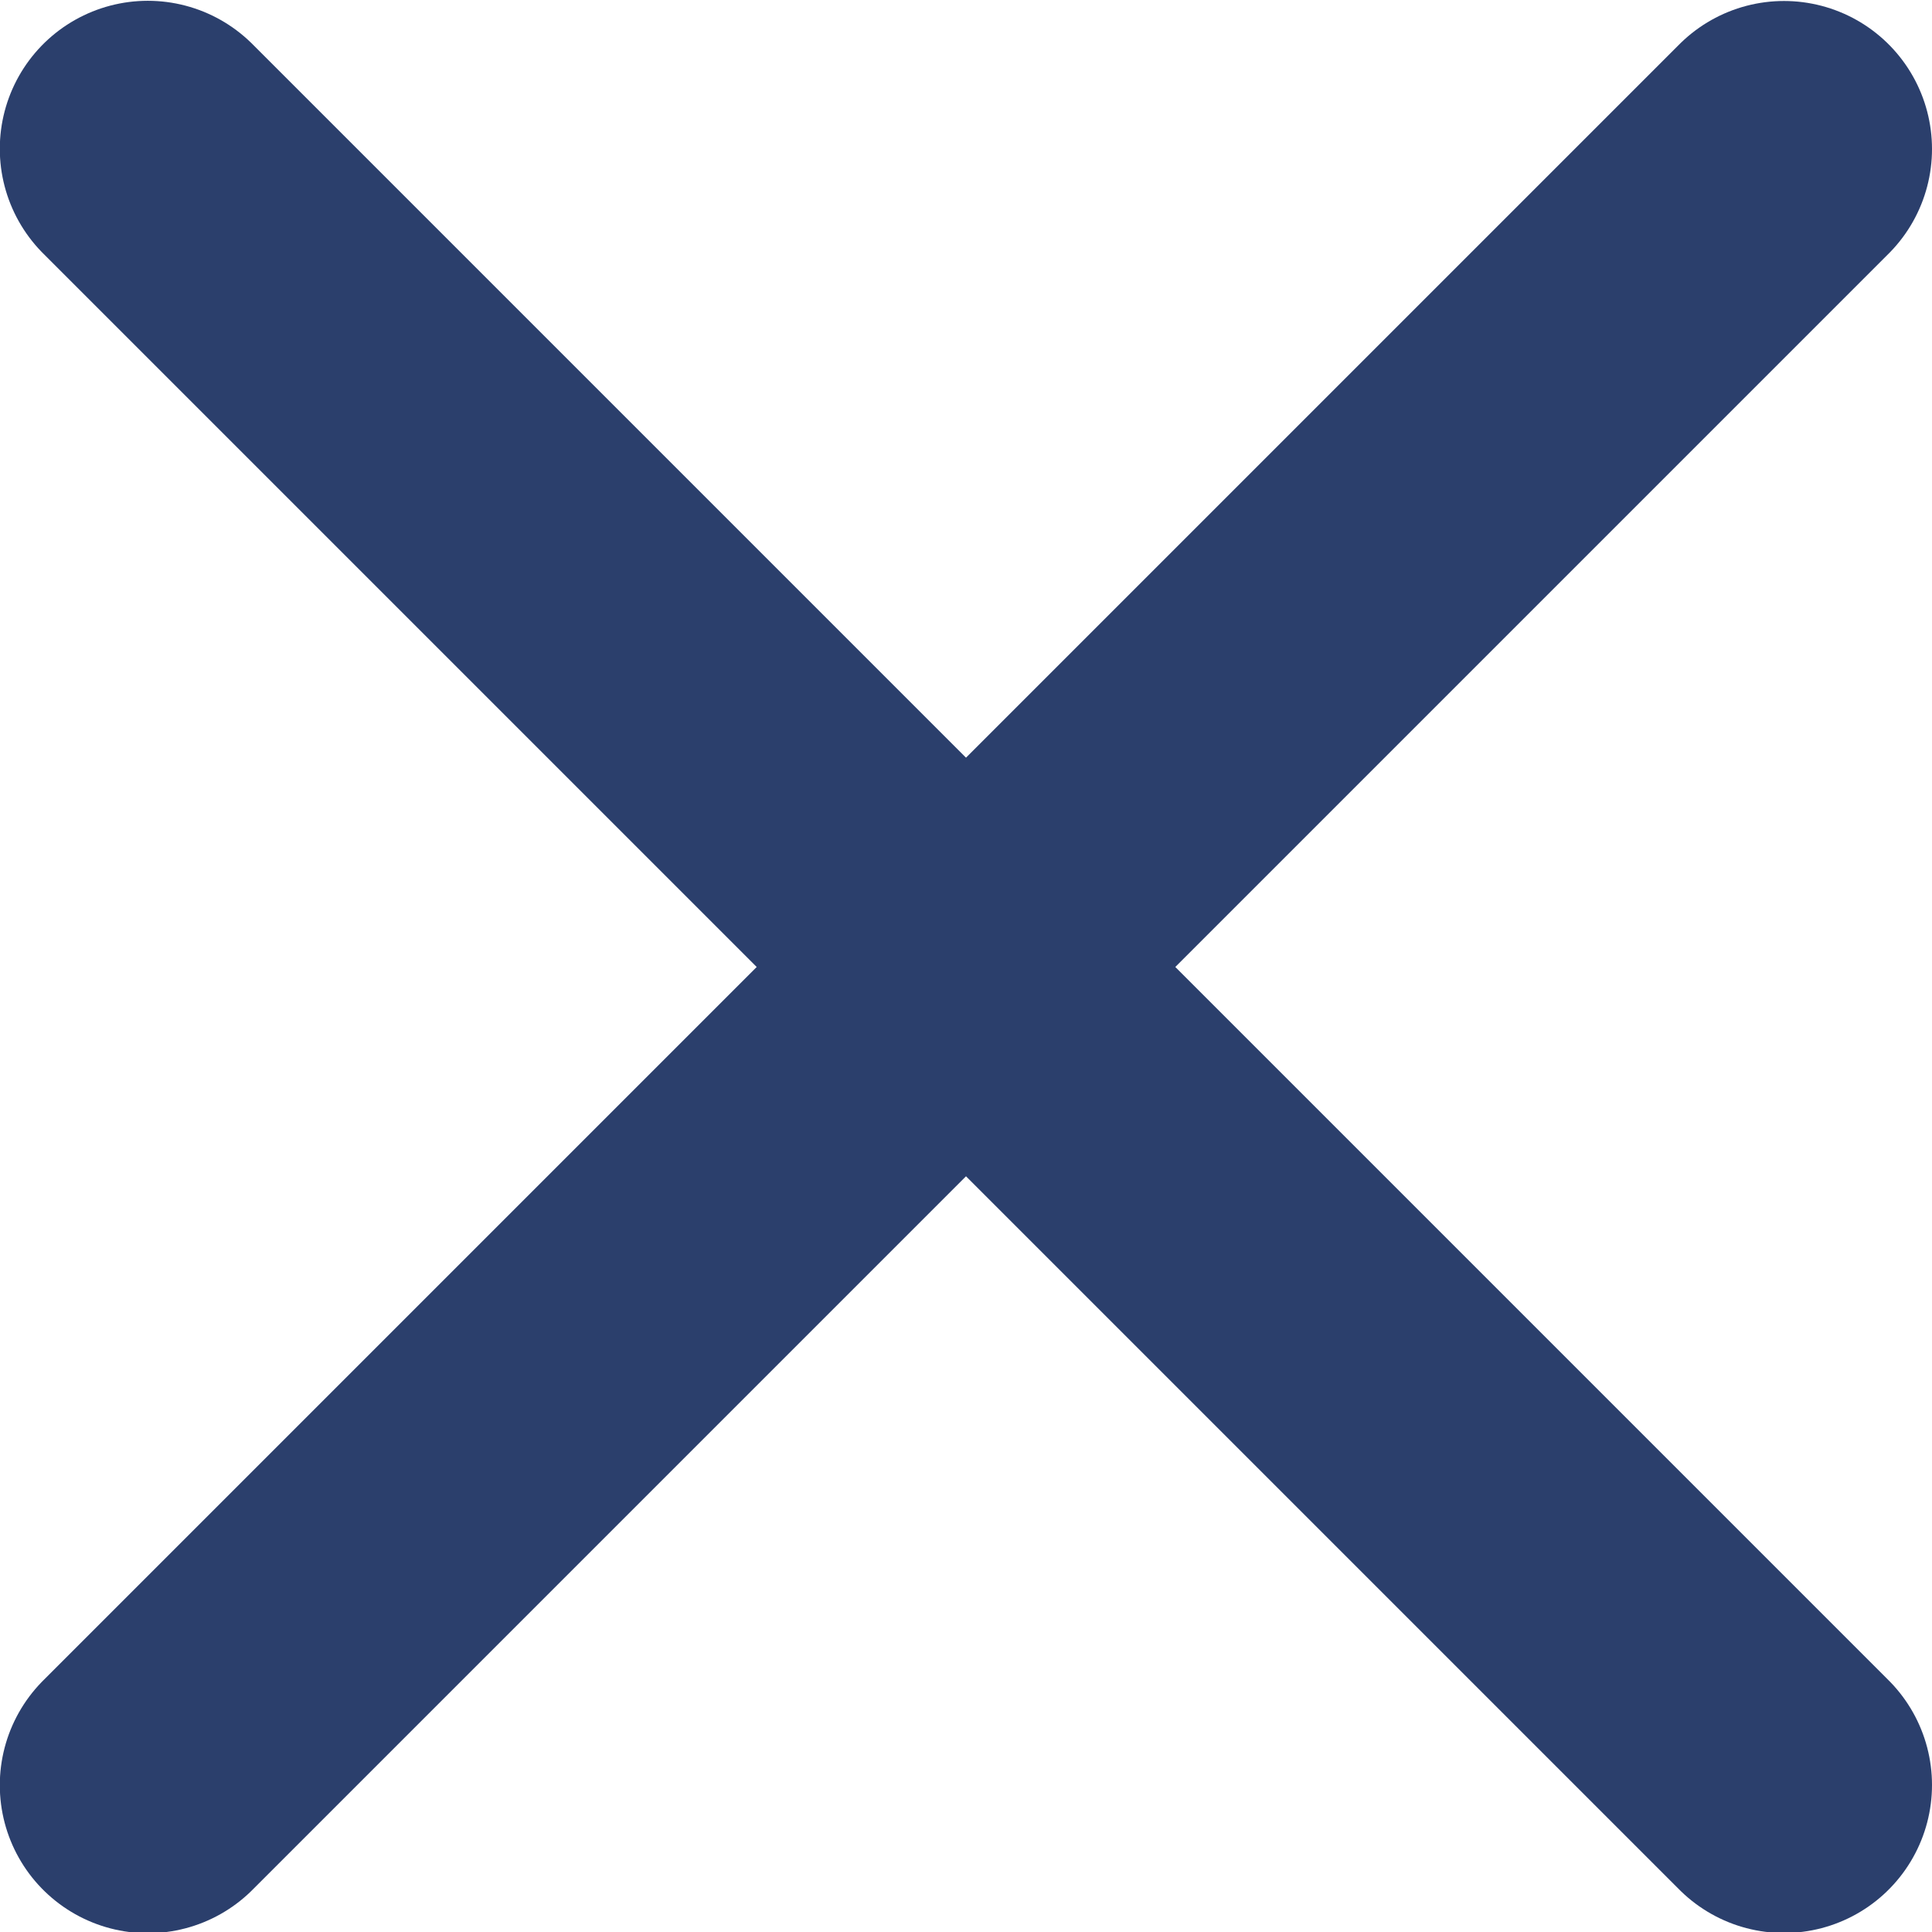
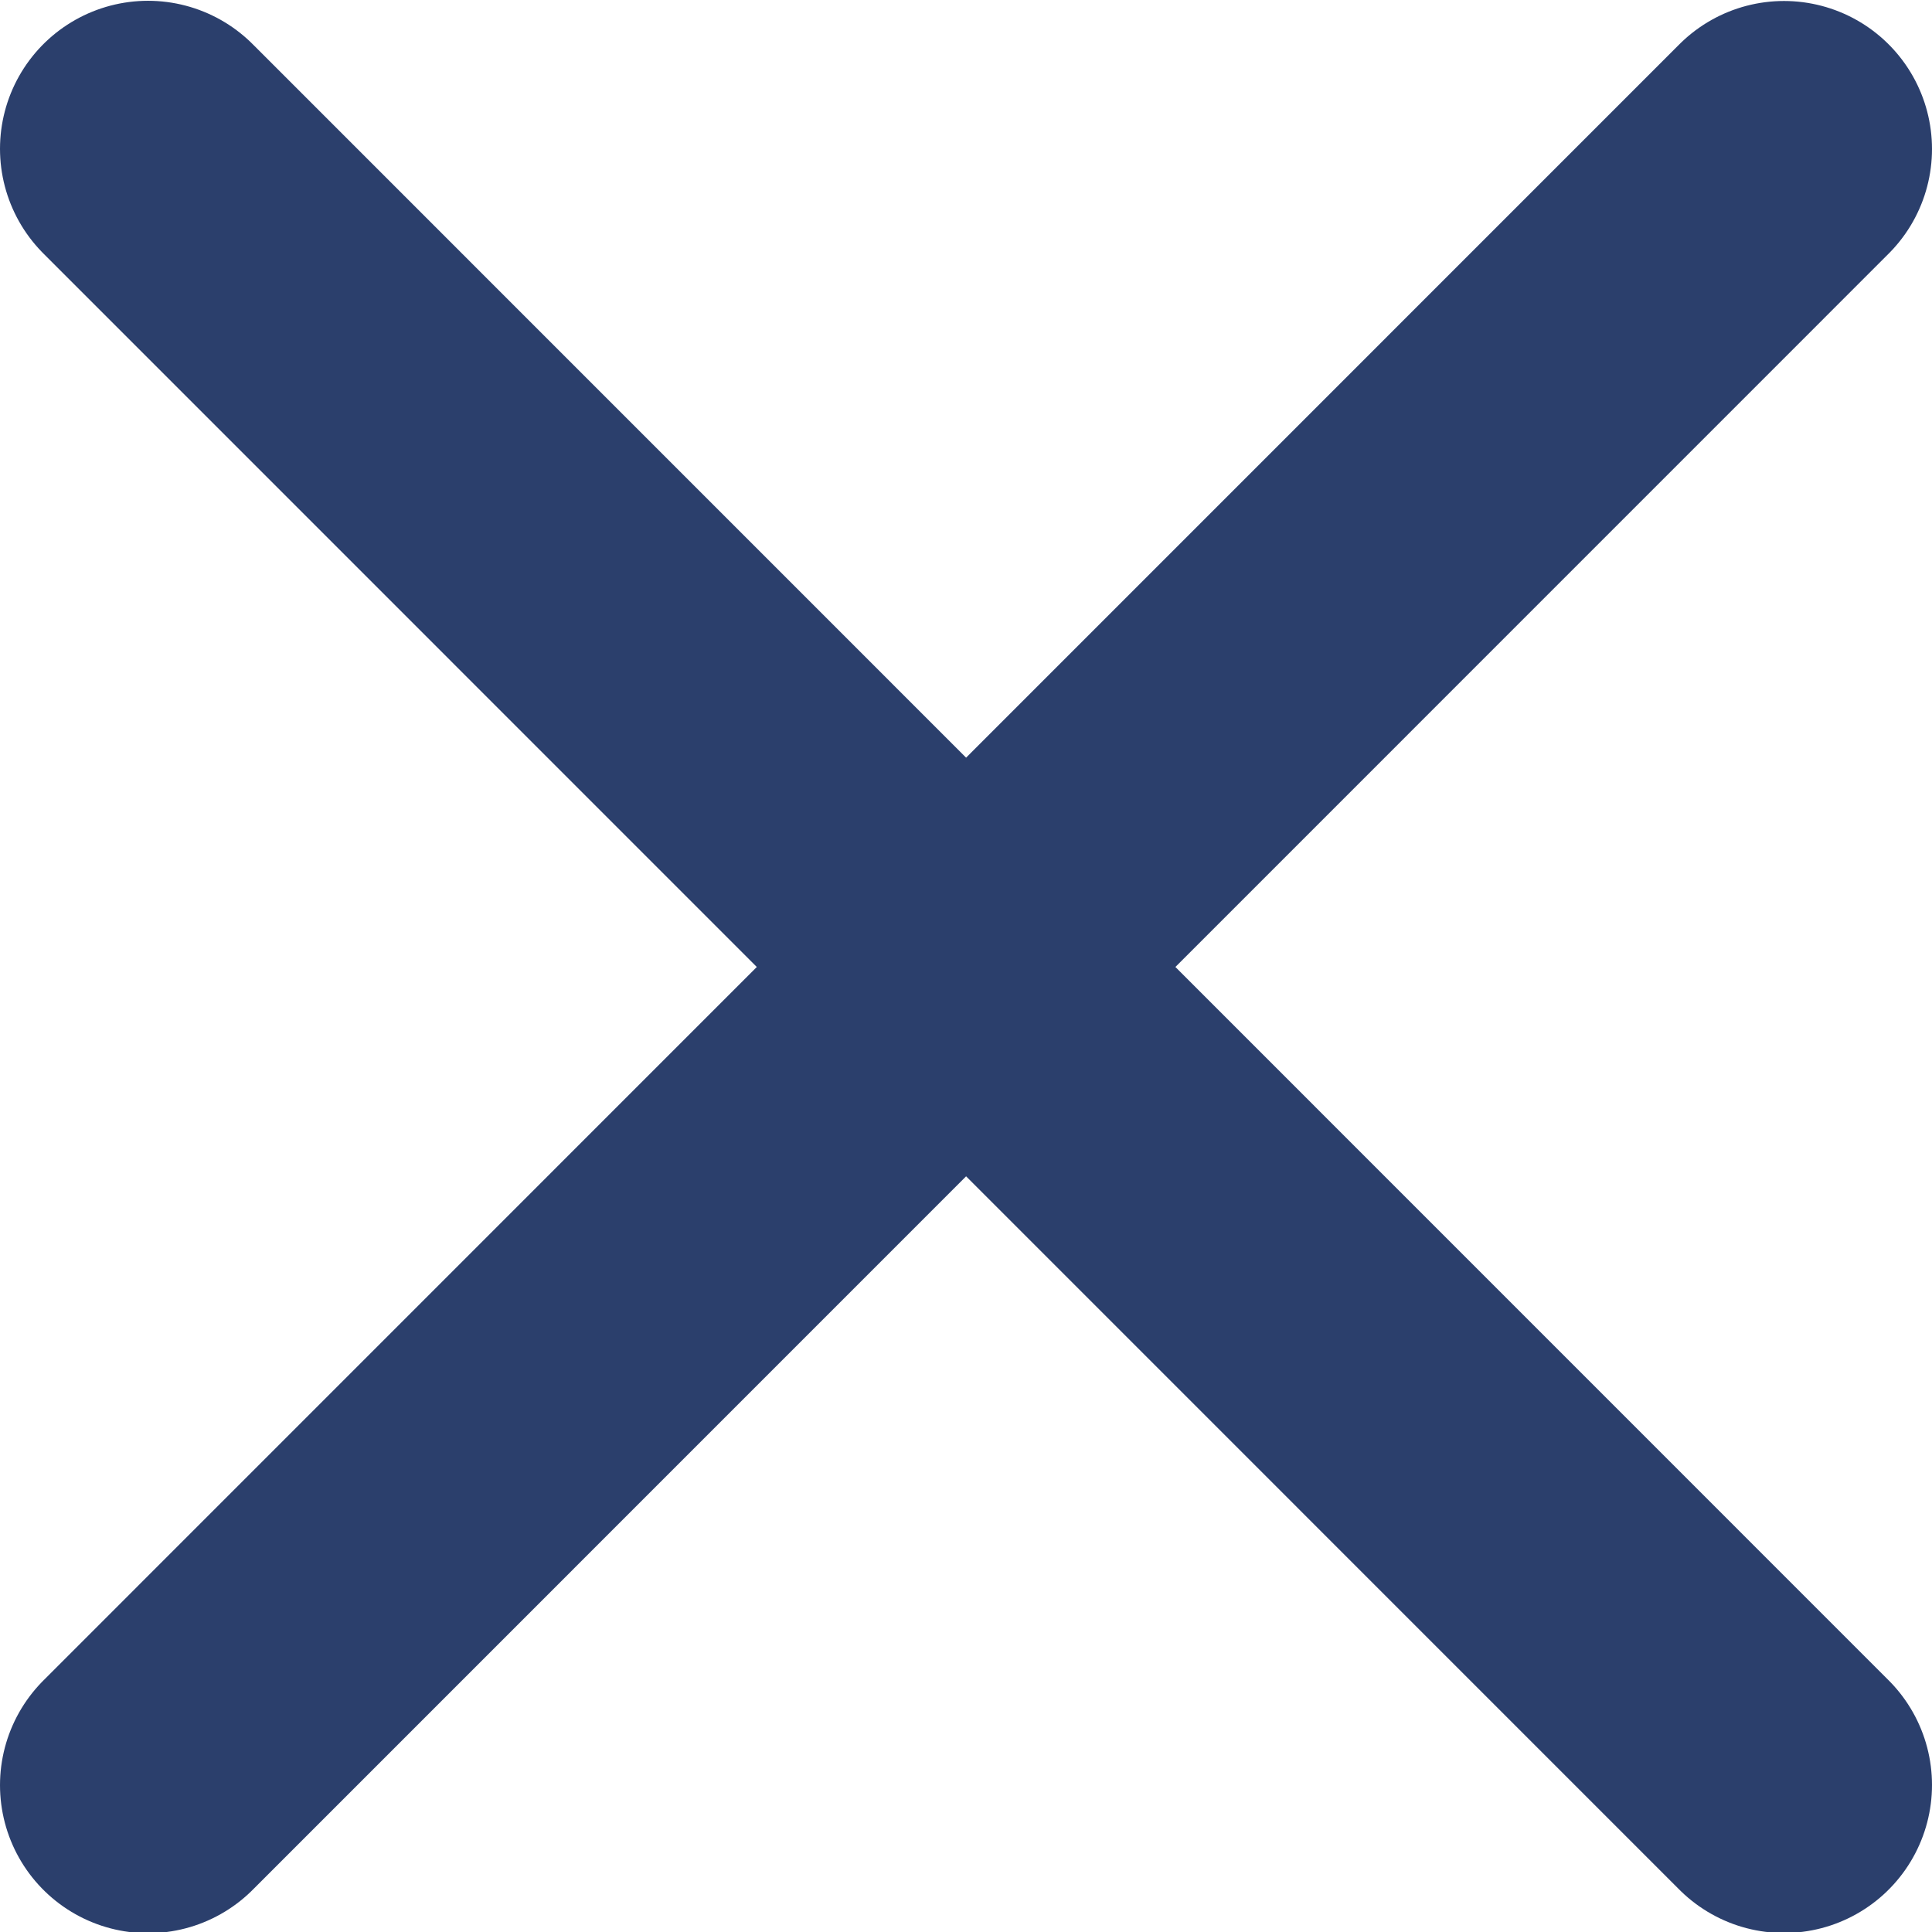
<svg xmlns="http://www.w3.org/2000/svg" fill="none" viewBox="0.73 0.85 9.79 9.79">
-   <path d="M1.479 9.896L9.77 1.605" stroke="#2B3F6C" stroke-width="1.5" stroke-linecap="round" stroke-linejoin="round" />
-   <path d="M1.479 1.604L9.77 9.895" stroke="#2B3F6C" stroke-width="1.5" stroke-linecap="round" stroke-linejoin="round" />
+   <path d="m1.48 9.896 8.29-8.291M1.48 1.604l8.29 8.291" stroke="#2B3F6C" stroke-width="1.5" stroke-linecap="round" stroke-linejoin="round" />
</svg>
